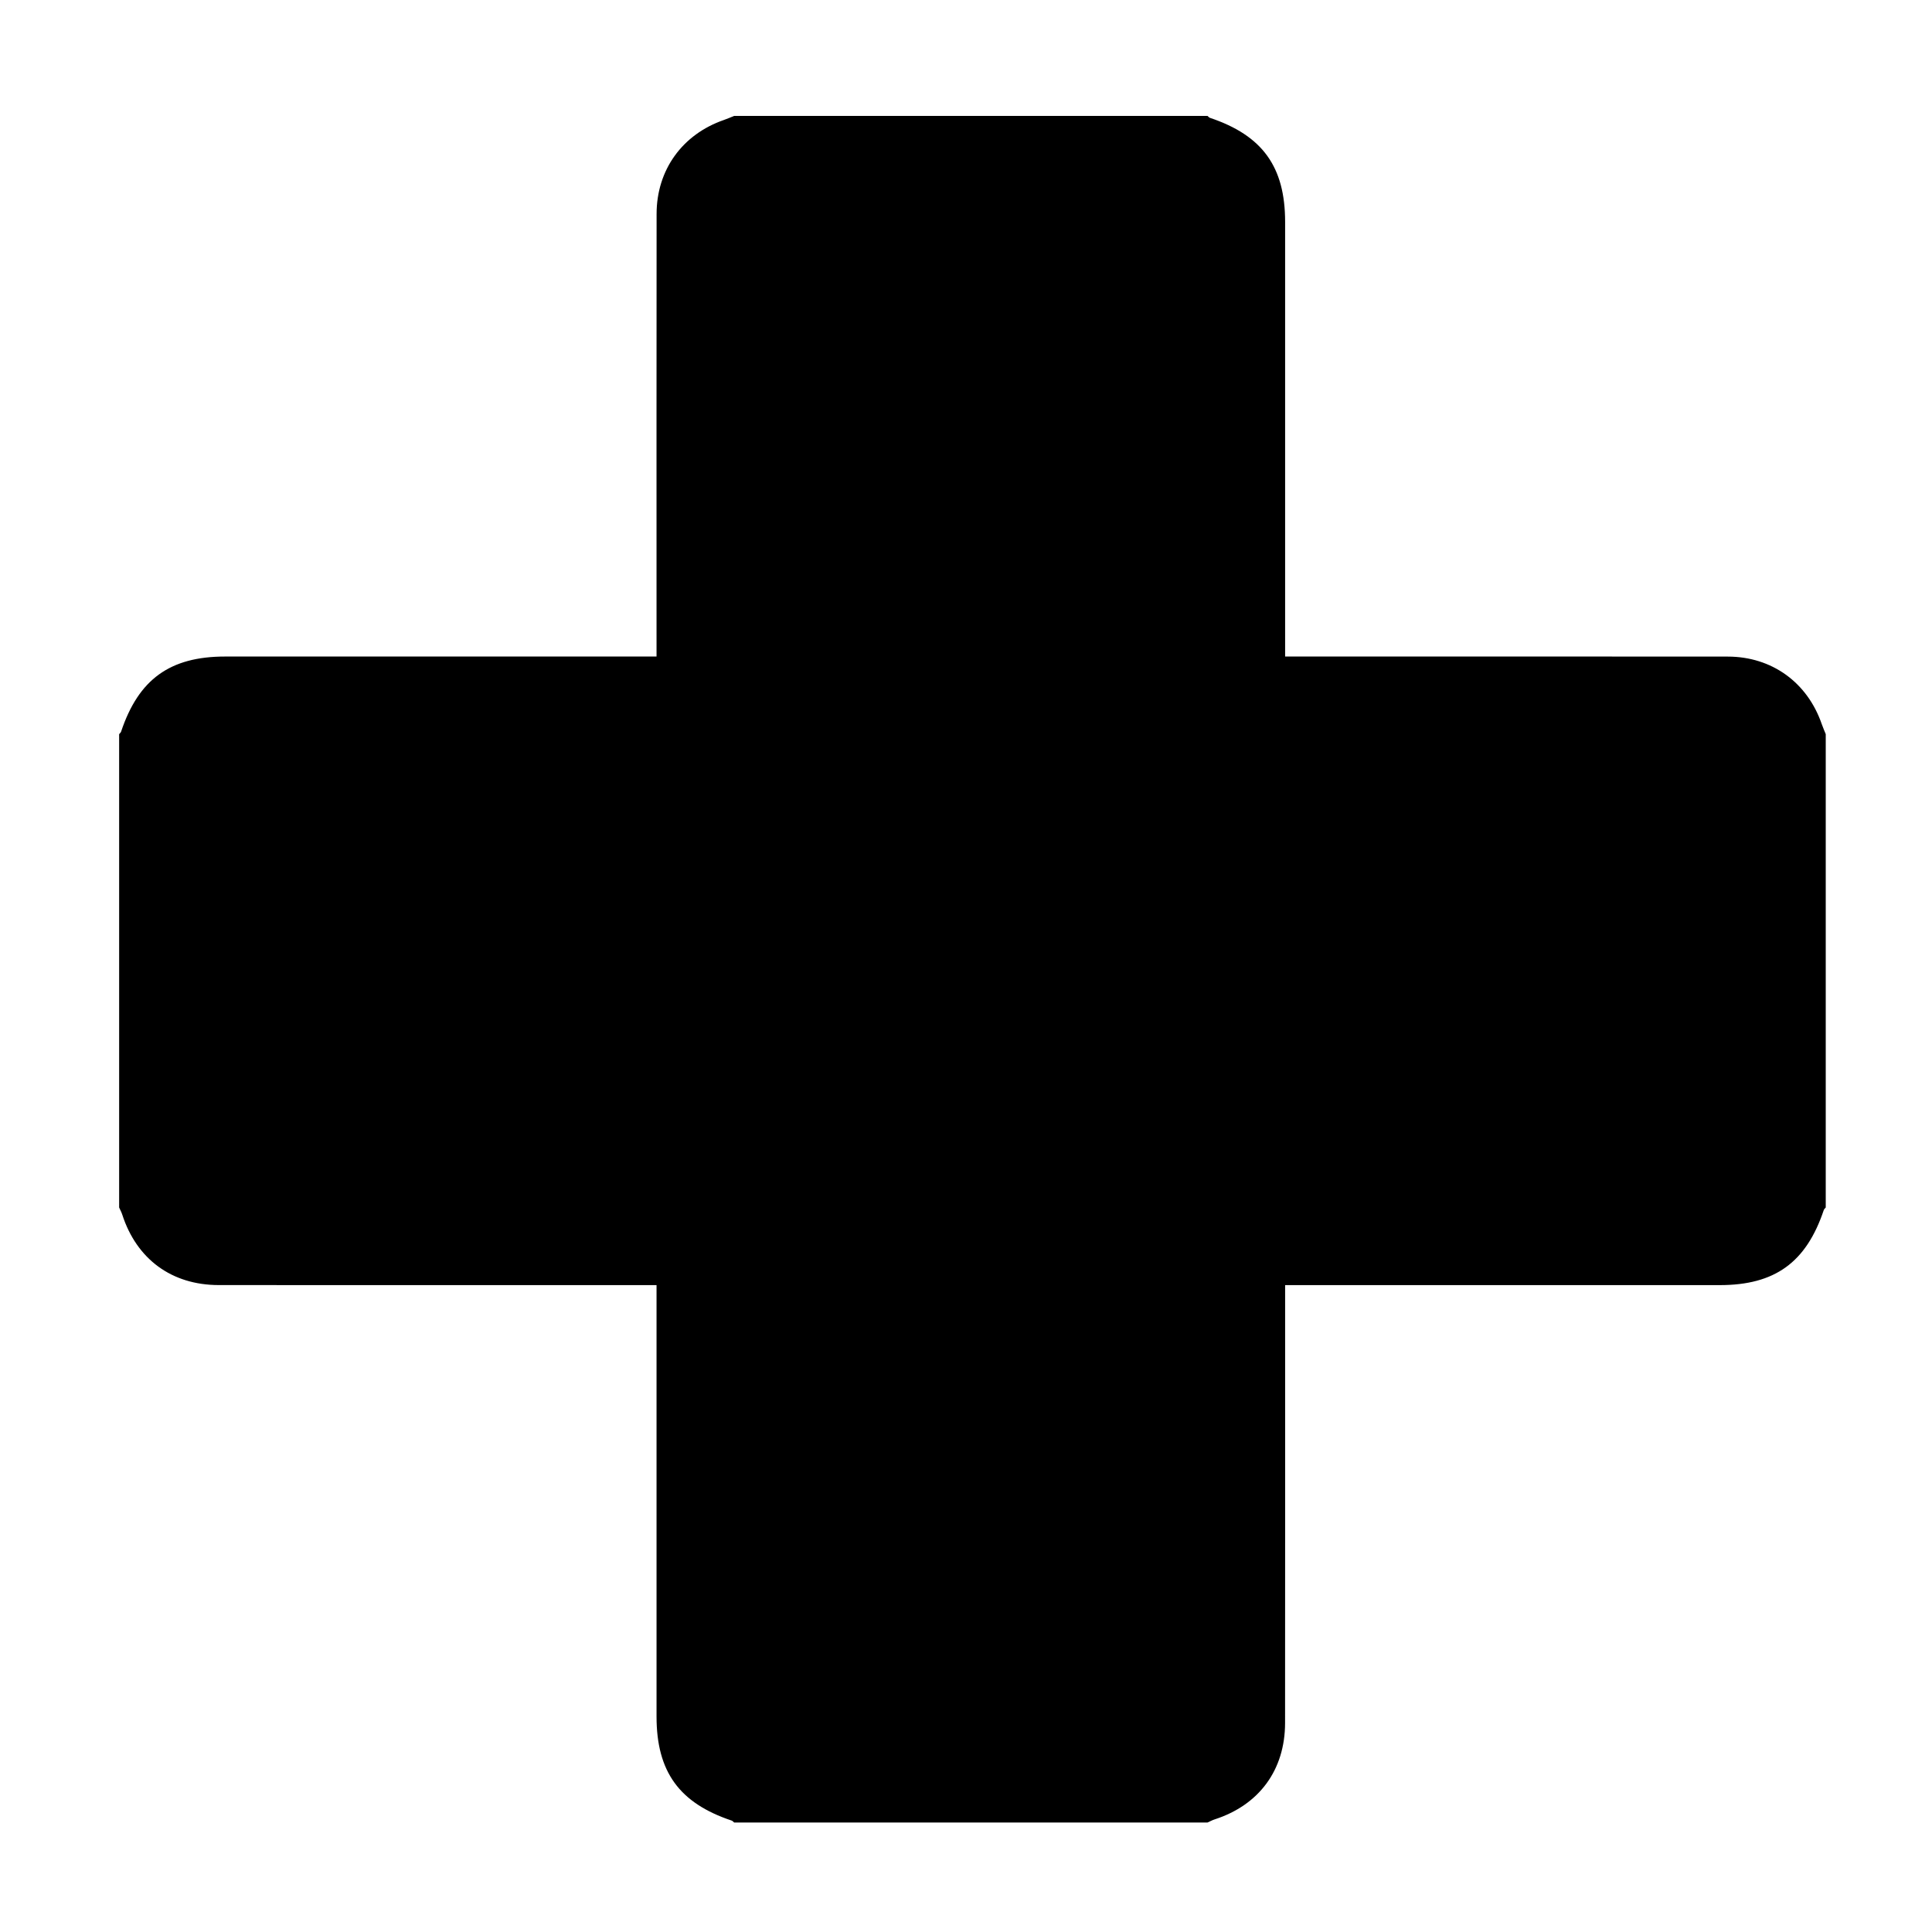
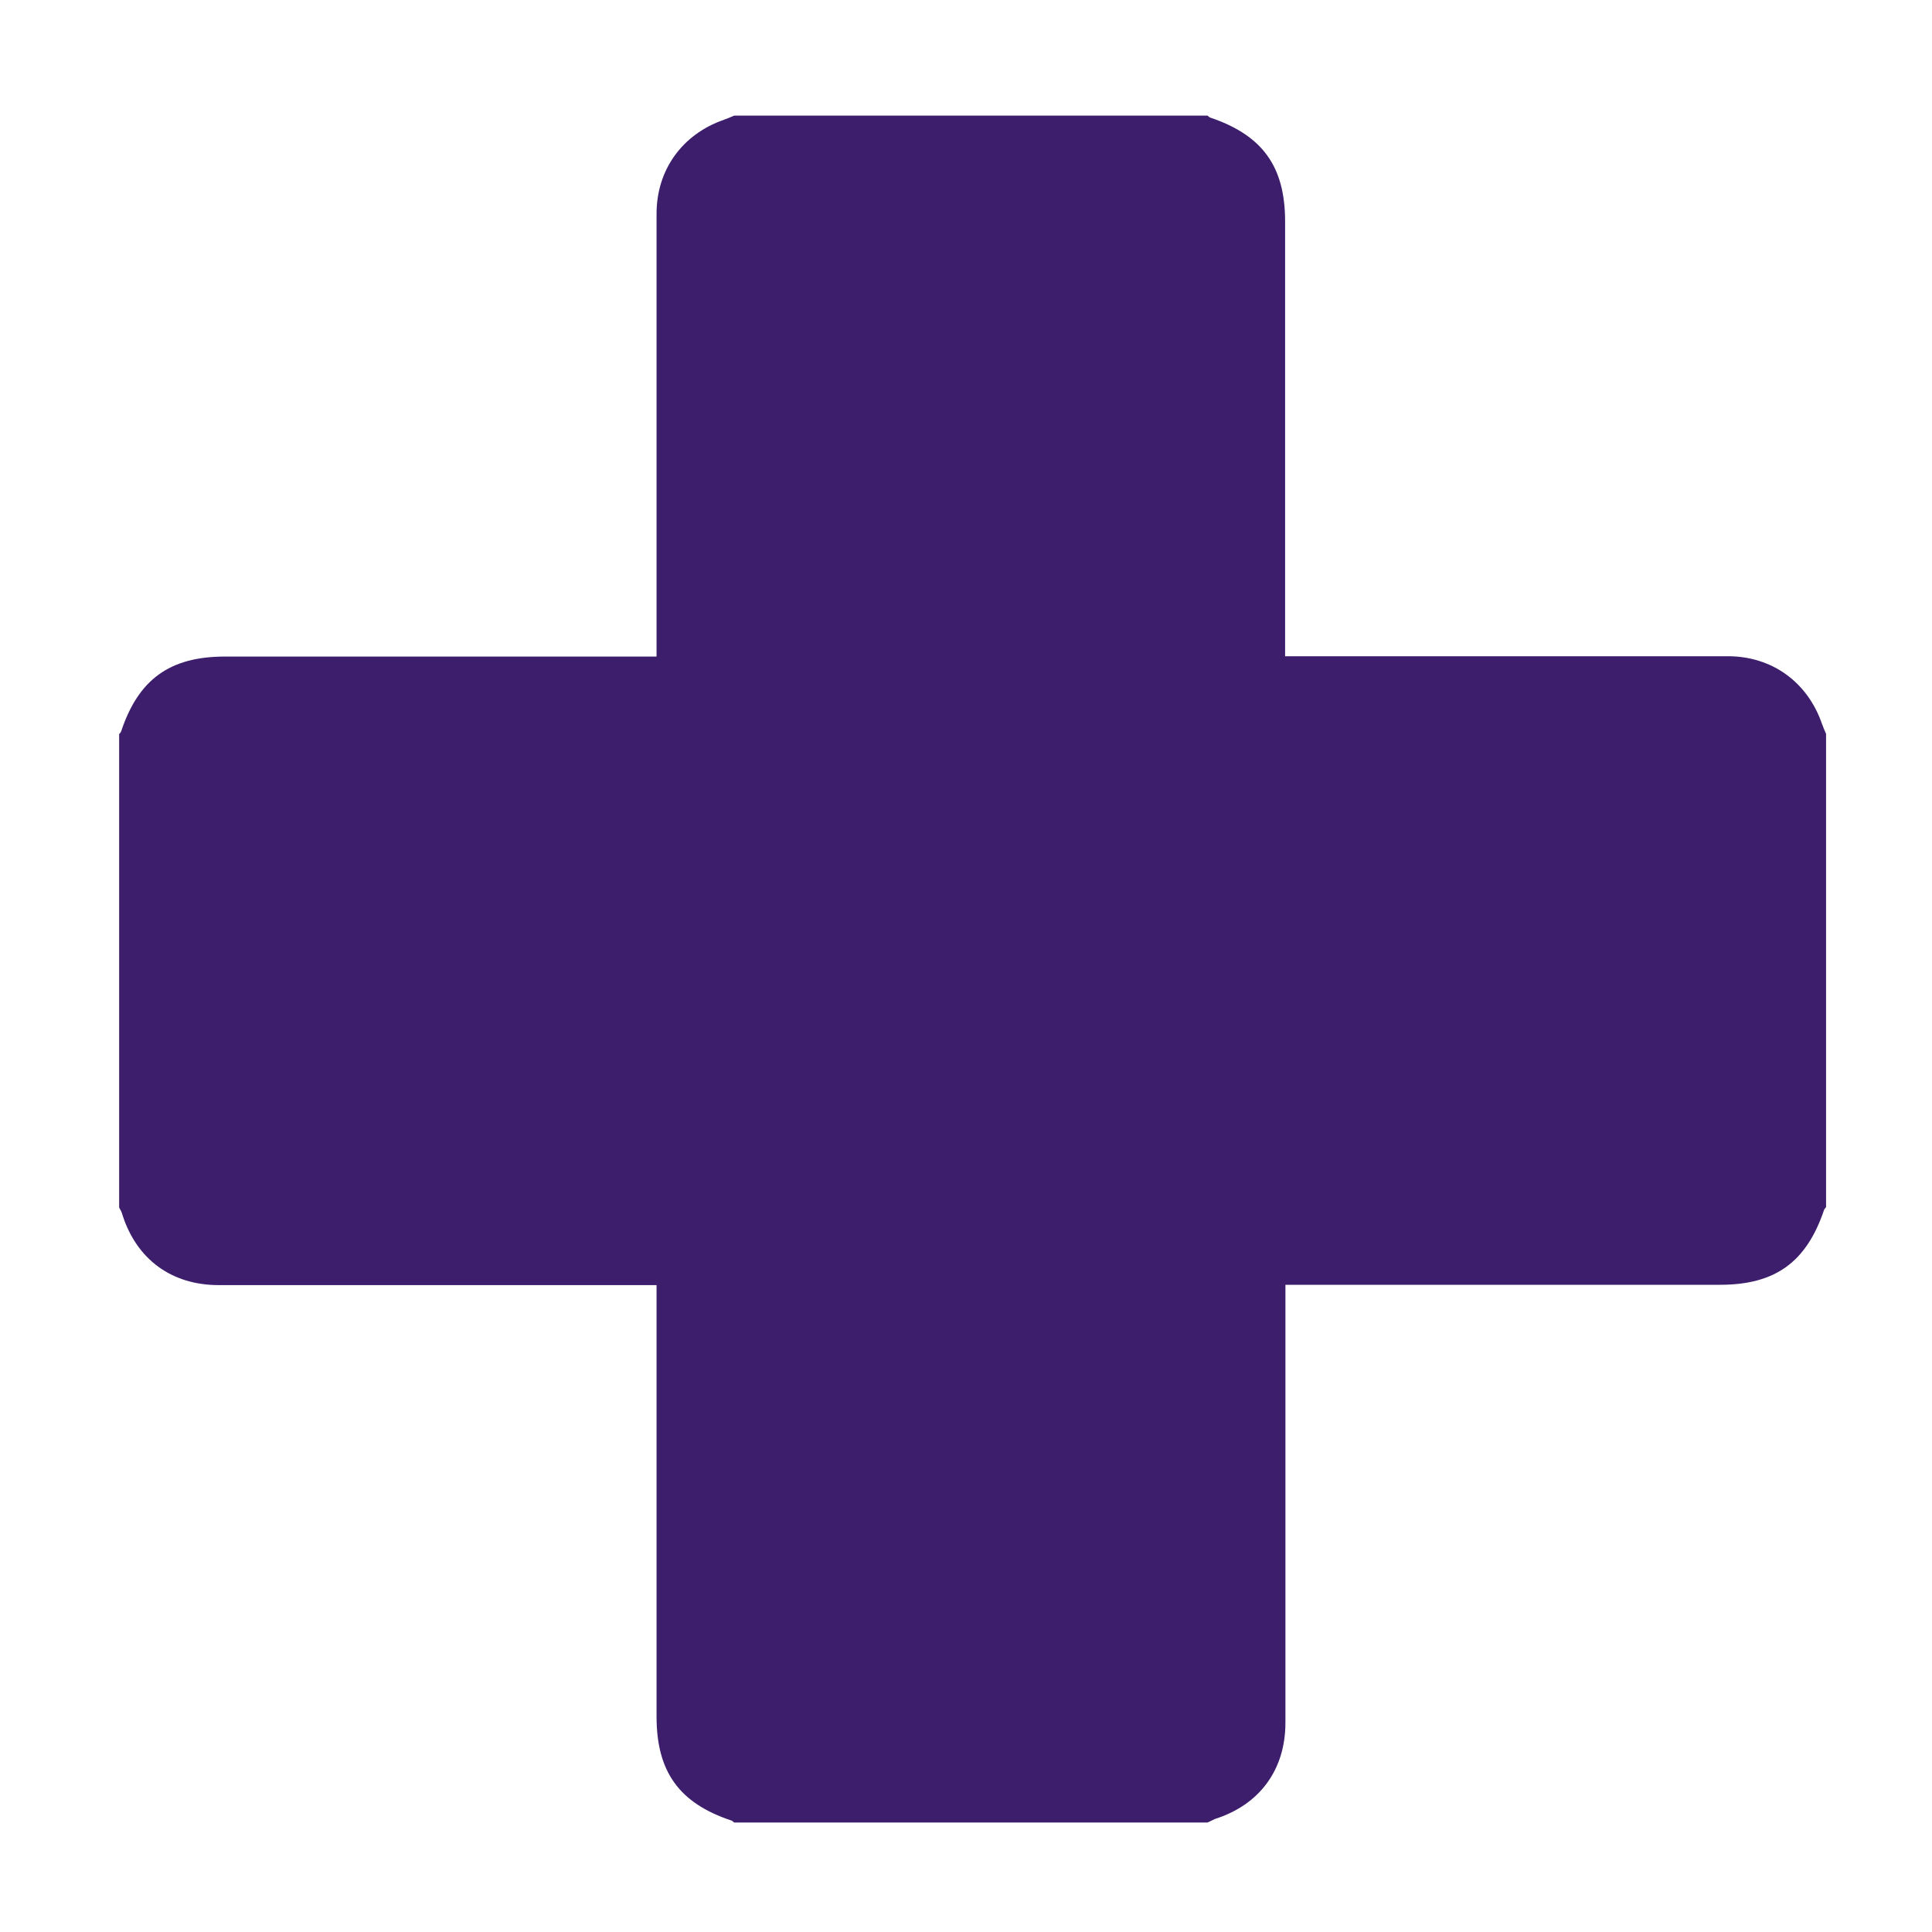
- <svg xmlns="http://www.w3.org/2000/svg" version="1.1" id="Rounded_Rectangle_1_xA0_Image_1_" x="0px" y="0px" width="600px" height="600px" viewBox="0 0 600 600" style="enable-background:new 0 0 600 600;" xml:space="preserve">
-   <style type="text/css">
- 
- 	.st0{fill-rule:evenodd;clip-rule:evenodd;}
- 
- </style>
-   <g>
-     <g>
-       <path class="st0" d="M375,566c-49,0-98,0-147,0c-0.254-0.204-0.477-0.503-0.767-0.6c-16.287-5.443-23.337-15.187-23.338-32.314    c-0.004-42.627-0.001-85.254-0.001-127.881c0-1.929,0-3.858,0-6.099c-2.646,0-4.624,0-6.601,0    c-43.126-0.001-86.252,0.024-129.379-0.016c-14.599-0.014-25.476-8.048-29.944-21.876c-0.247-0.763-0.644-1.478-0.97-2.215    c0-49,0-98,0-147c0.205-0.254,0.503-0.477,0.6-0.767c5.442-16.287,15.187-23.337,32.315-23.339    c42.627-0.003,85.255-0.001,127.882-0.001c1.93,0,3.861,0,6.096,0c0-2.643,0-4.617,0-6.592c0-43.627-0.027-87.253,0.019-130.88    c0.014-13.683,8.024-24.708,20.917-29.167c1.073-0.372,2.115-0.835,3.171-1.255c49,0,98,0,147,0    c0.254,0.204,0.477,0.503,0.767,0.6c16.3,5.463,23.337,15.19,23.339,32.319c0.003,43.129,0.001,86.258,0.001,129.387    c0,1.762,0,3.524,0,5.588c2.63,0,4.607,0,6.584,0c43.629,0.001,87.257-0.027,130.886,0.019    c13.684,0.014,24.709,8.023,29.169,20.916c0.372,1.073,0.835,2.115,1.255,3.172c0,49,0,98,0,147    c-0.204,0.254-0.503,0.477-0.6,0.767c-5.463,16.3-15.19,23.337-32.318,23.339c-43.129,0.003-86.257,0.001-129.385,0.001    c-1.761,0-3.521,0-5.591,0c0,2.642,0,4.617,0,6.593c-0.001,43.129,0.024,86.257-0.016,129.385    c-0.014,14.601-8.048,25.478-21.876,29.946C376.452,565.276,375.737,565.673,375,566z" />
-     </g>
-   </g>
+ <svg xmlns="http://www.w3.org/2000/svg" width="600" height="600" viewBox="0 0 600 600">
+   <style>
+     .st0{fill-rule:evenodd;clip-rule:evenodd;fill:#3D1E6C;}
+   </style>
+   <path d="M375 566H228c-.3-.2-.5-.5-.8-.6-16.3-5.4-23.3-15.2-23.3-32.3V405.2v-6.1h-136c-14.6 0-25.5-8-29.9-21.9-.2-.8-.6-1.5-1-2.2V228c.2-.3.5-.5.6-.8 5.4-16.3 15.2-23.3 32.3-23.3h134v-6.6V66.4c0-13.7 8-24.7 20.9-29.2 1.1-.4 2.1-.8 3.2-1.3h147c.3.2.5.5.8.6 16.3 5.5 23.3 15.2 23.3 32.3v135h137.5c13.7 0 24.7 8 29.2 20.9.4 1.1.8 2.1 1.3 3.2v147c-.2.3-.5.5-.6.8C561 392 551.3 399 534.2 399h-135v136c0 14.6-8 25.5-21.9 29.9-.8.4-1.6.8-2.3 1.1z" class="st0" />
</svg>
